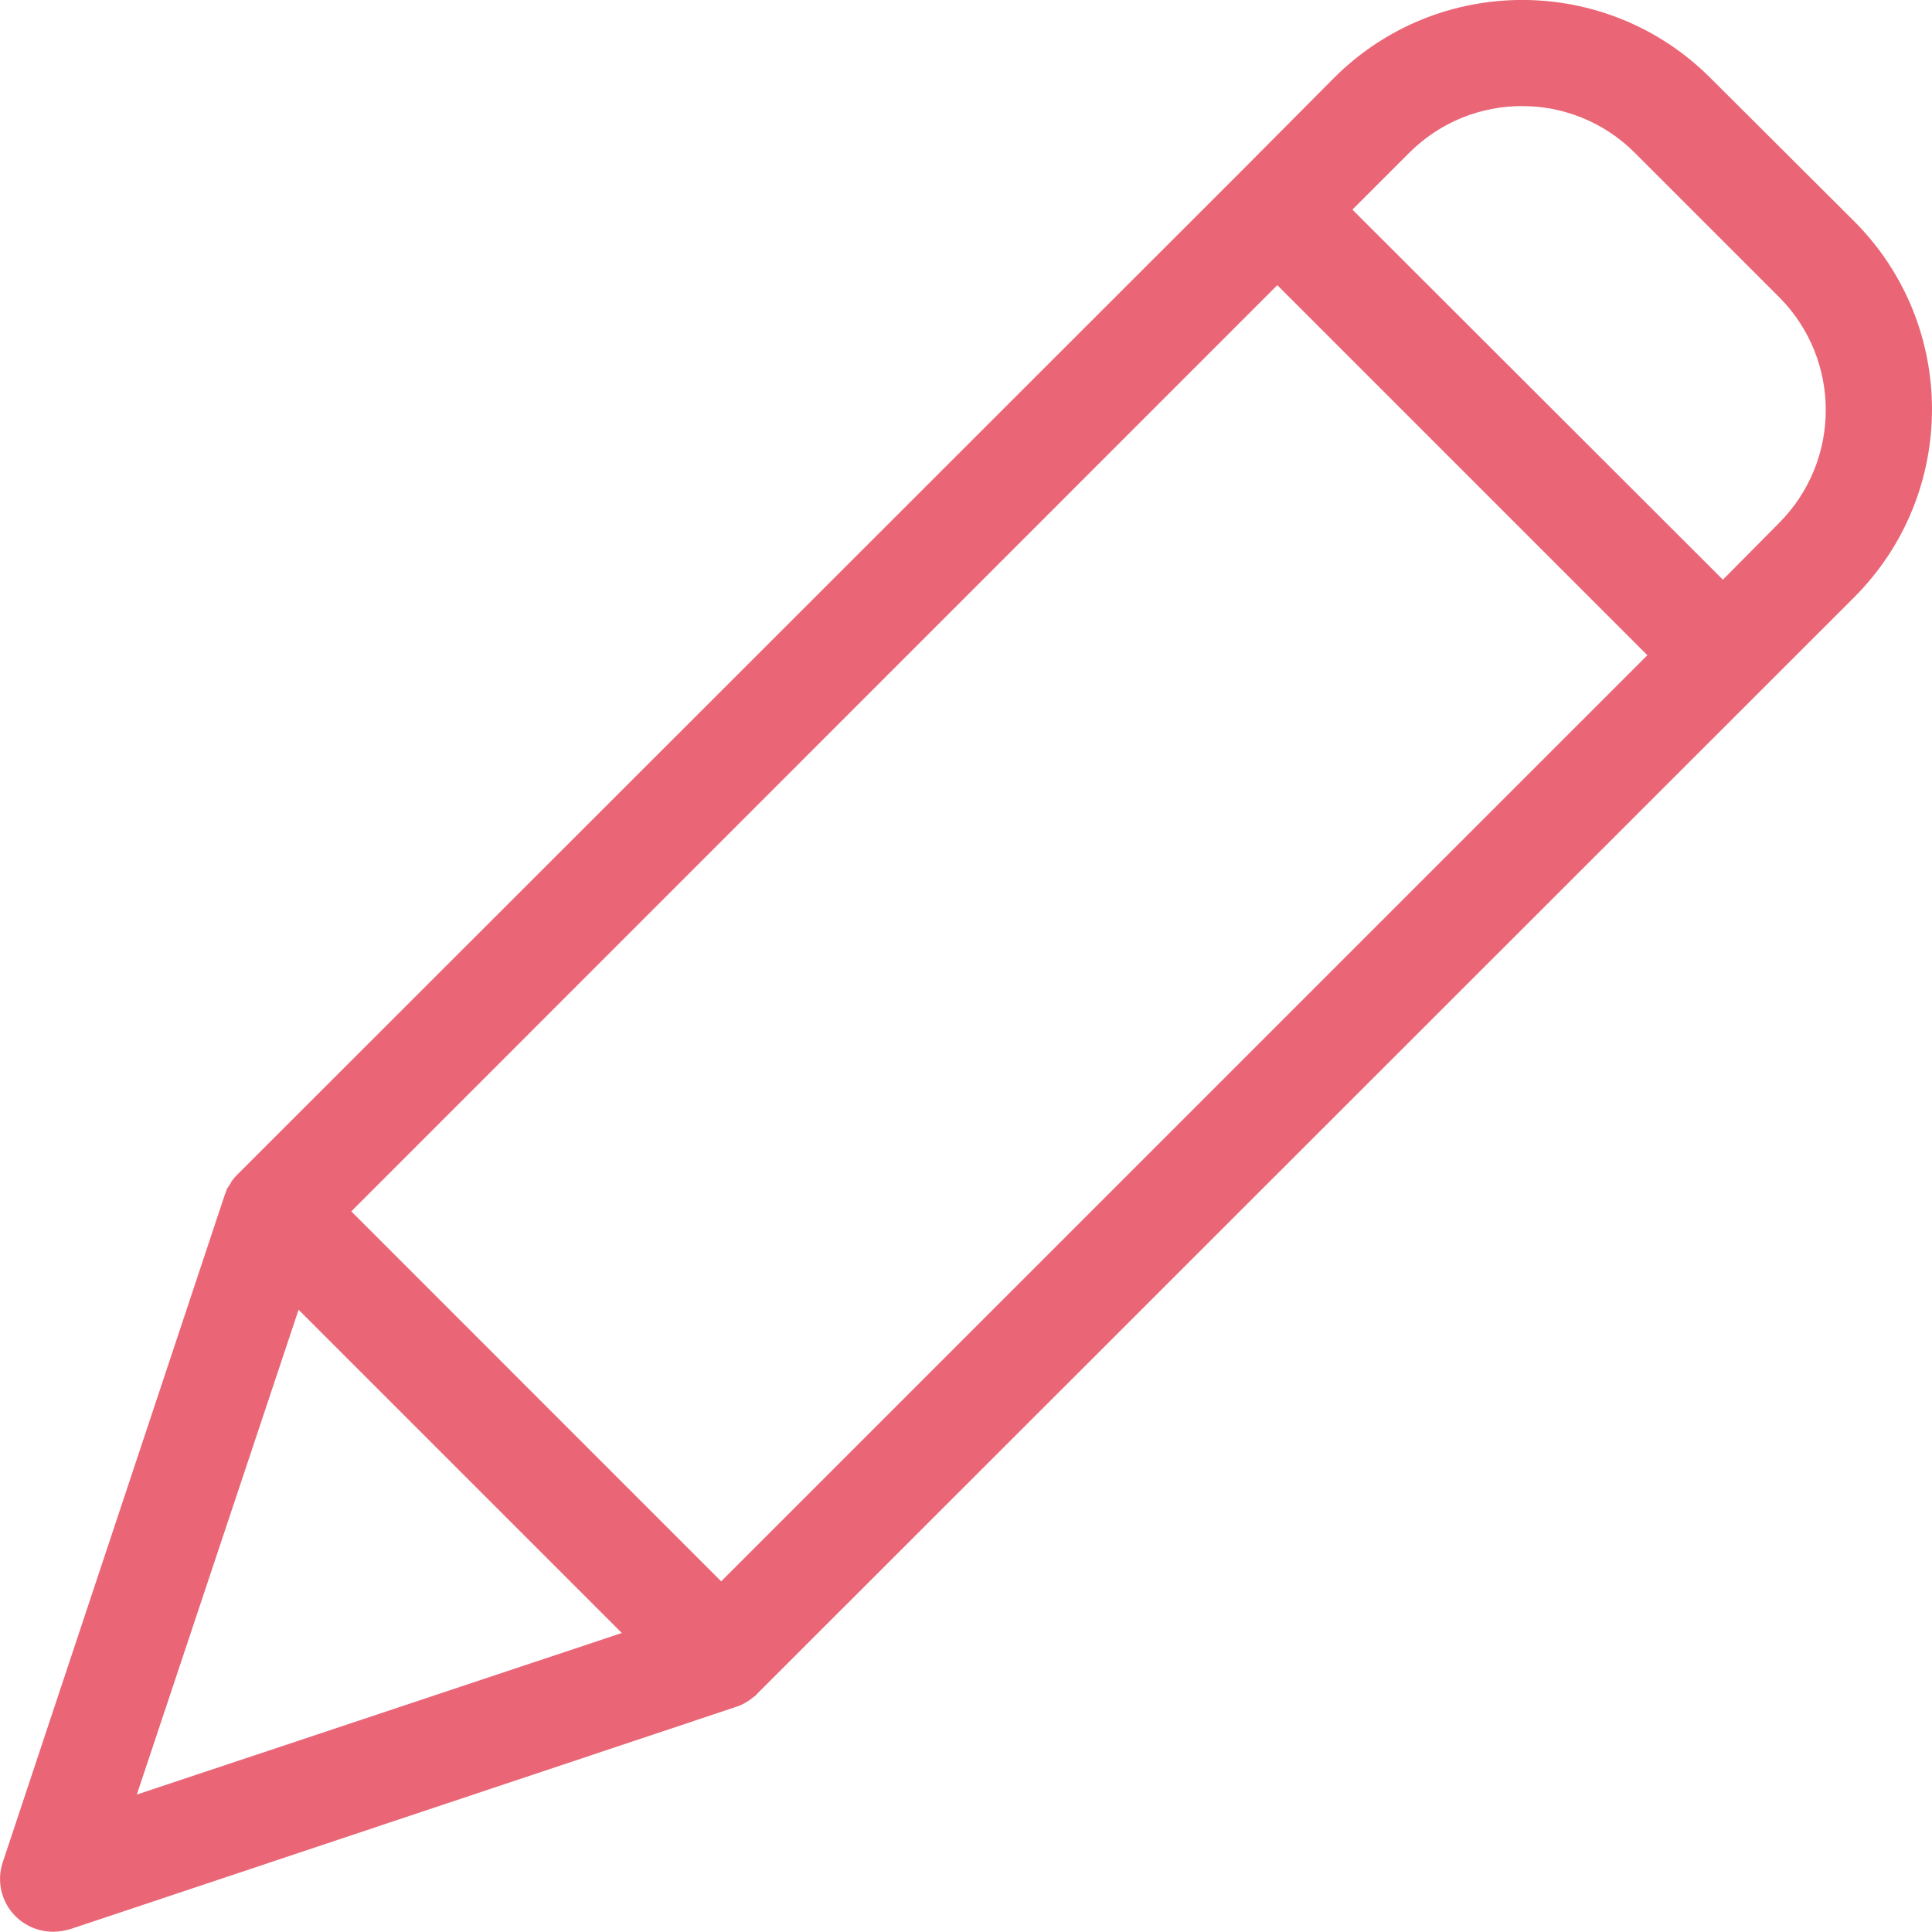
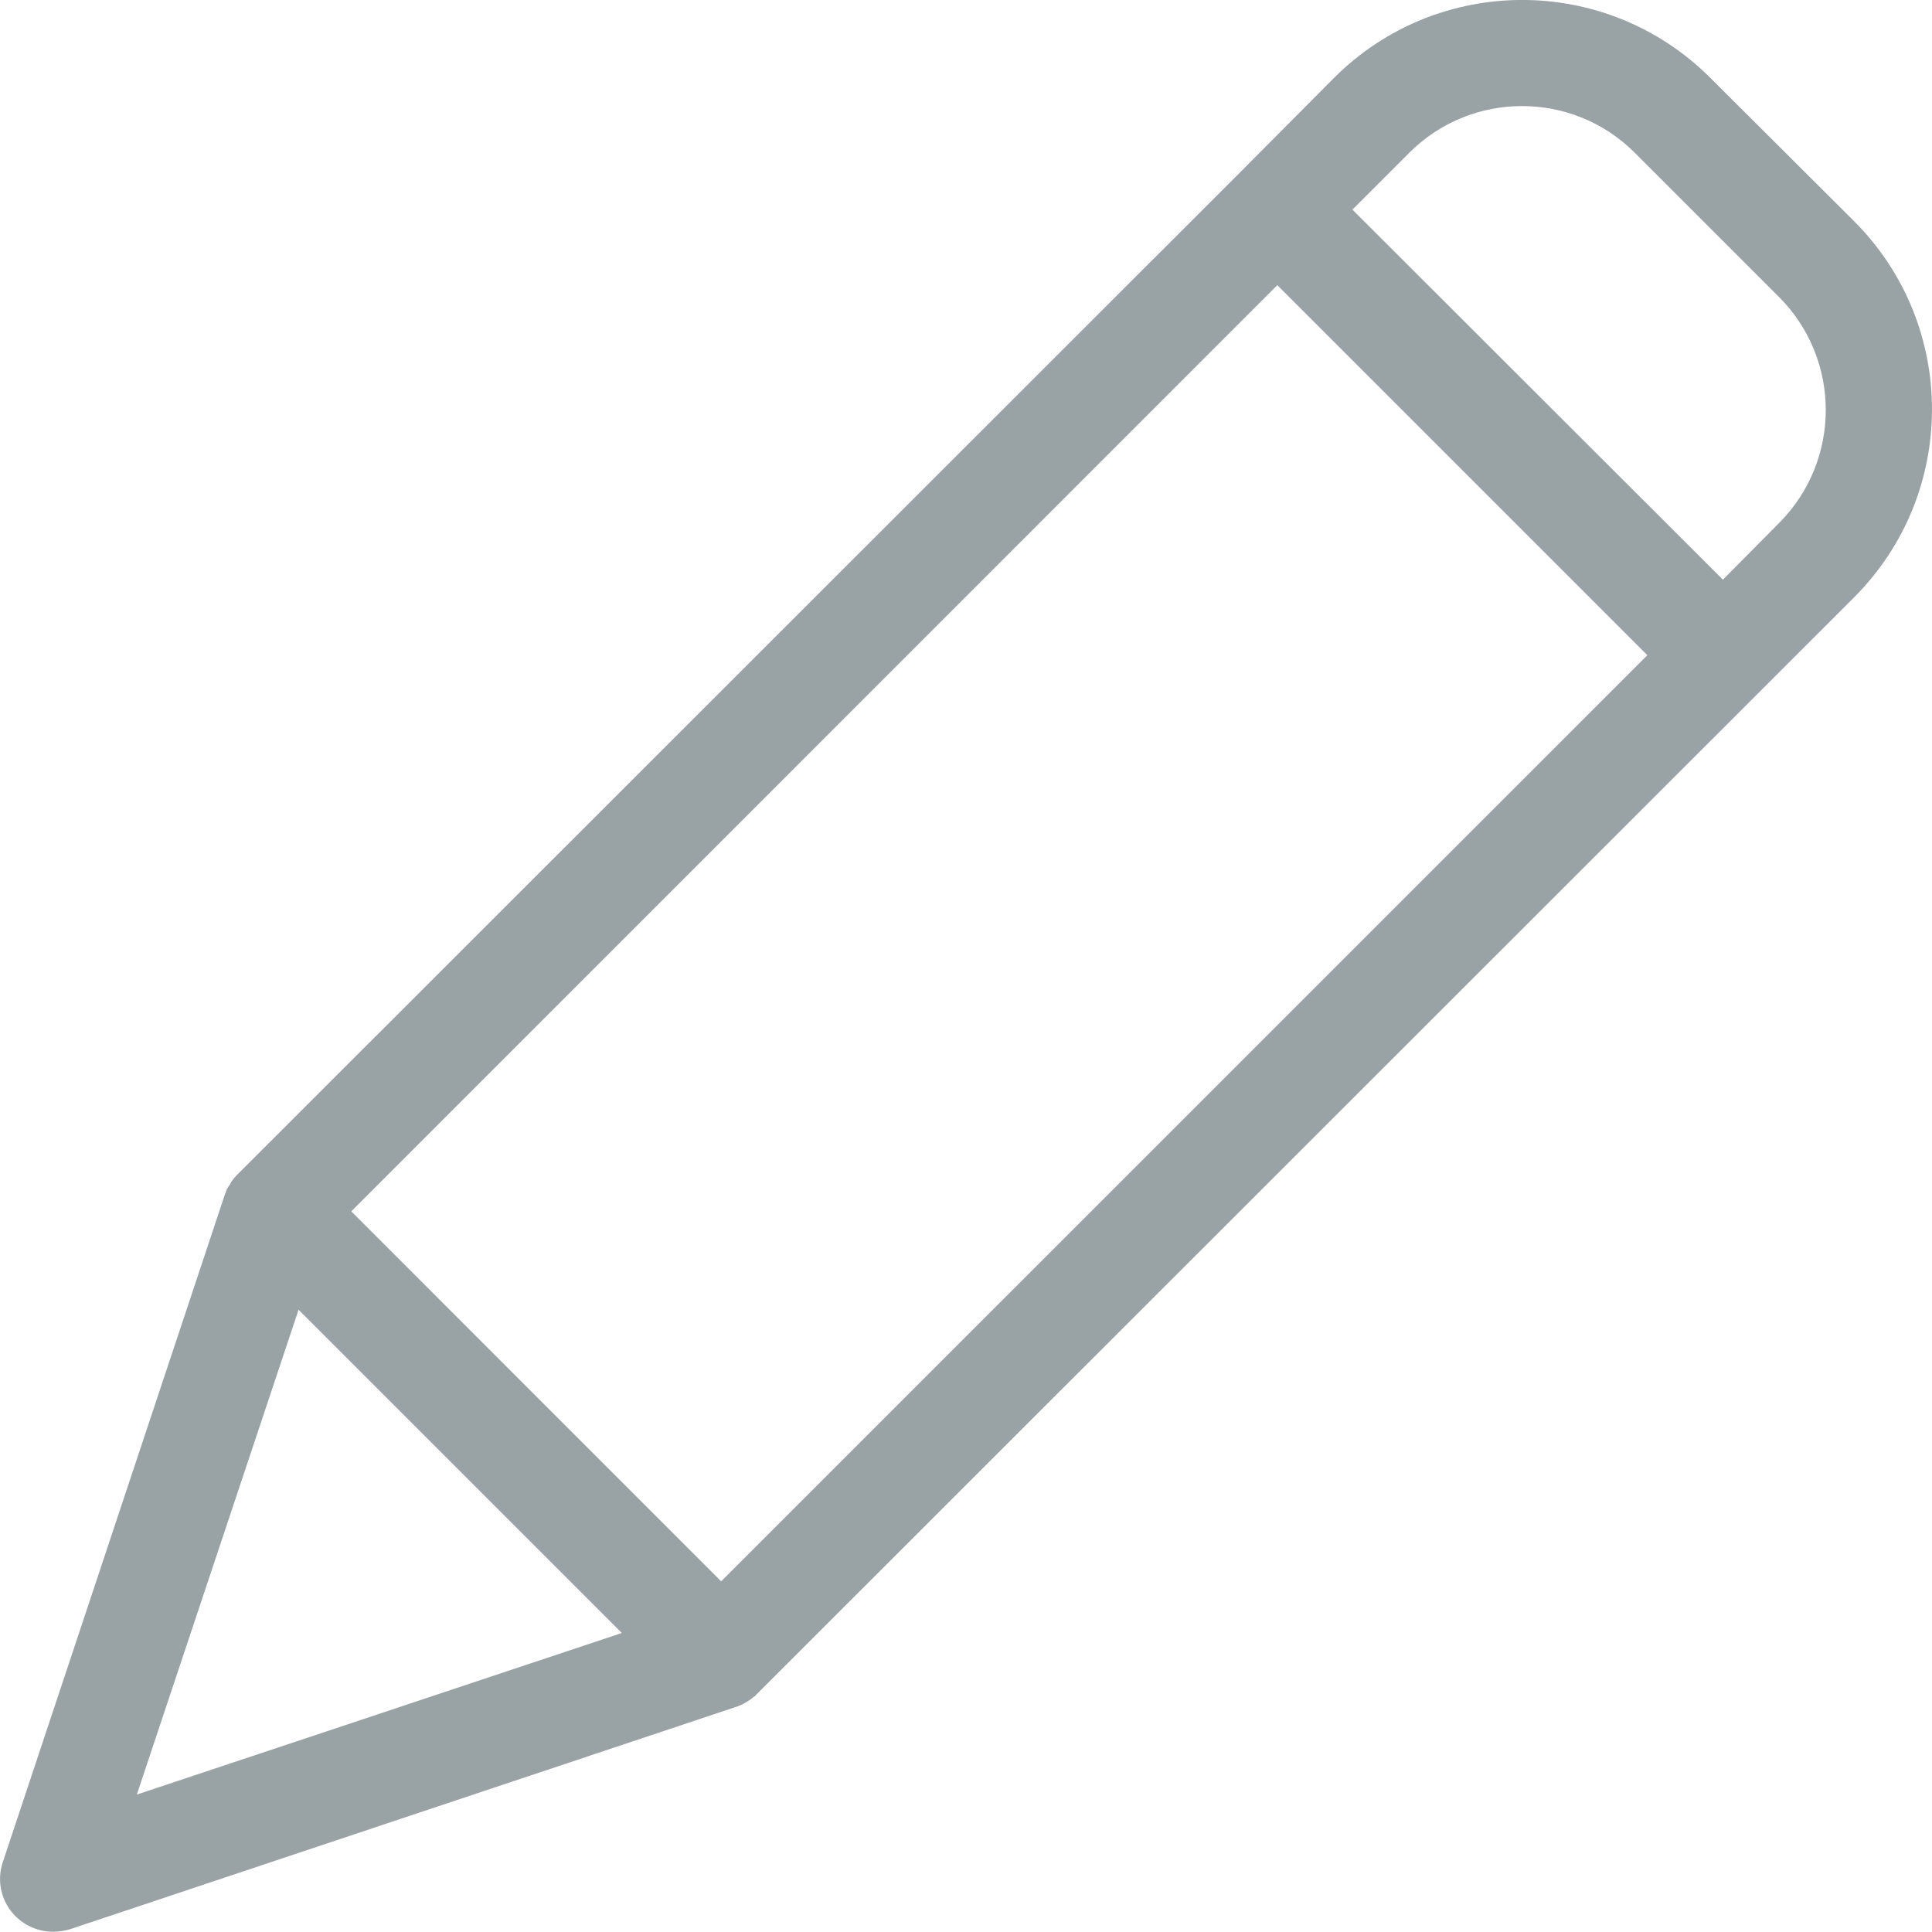
<svg xmlns="http://www.w3.org/2000/svg" width="22" height="21.998" viewBox="0 0 22 21.998">
-   <path d="M19.474.856a3.03,3.03,0,0,0-4.281,0L14.121,1.934,2.714,13.335l-.024.024c-.006.006-.006.012-.012.012-.012.018-.03.036-.042.054s-.006.006-.006.012-.018.03-.03.048-.006.012-.012.018-.012.03-.018.048-.006.006-.006.012L.032,21.175a.6.6,0,0,0,.145.617.609.609,0,0,0,.43.176.714.714,0,0,0,.194-.03l7.6-2.537c.006,0,.006,0,.012-.006a.219.219,0,0,0,.054-.024.021.021,0,0,0,.012-.006c.018-.012.042-.024.06-.037s.036-.03.055-.042.012-.006.012-.012.018-.012.024-.024L21.114,6.772a3.029,3.029,0,0,0,0-4.281ZM8.212,17.978,4,13.765,14.545,3.218l4.214,4.214ZM3.4,14.885l3.681,3.681L1.558,20.406ZM20.261,5.924l-.642.648L15.4,2.358l.648-.648a1.816,1.816,0,0,1,2.567,0l1.647,1.647A1.822,1.822,0,0,1,20.261,5.924Zm0,0" transform="translate(0 0.029)" fill="#ea6575" />
+   <path d="M19.474.856a3.03,3.03,0,0,0-4.281,0L14.121,1.934,2.714,13.335l-.024.024c-.006.006-.006.012-.012.012-.012.018-.03.036-.042.054s-.006.006-.006.012-.018.03-.03.048-.006.012-.012.018-.012.03-.018.048-.006.006-.006.012L.032,21.175a.6.6,0,0,0,.145.617.609.609,0,0,0,.43.176.714.714,0,0,0,.194-.03l7.6-2.537c.006,0,.006,0,.012-.006a.219.219,0,0,0,.054-.024.021.021,0,0,0,.012-.006c.018-.012.042-.024.06-.037s.036-.03.055-.042.012-.006.012-.012.018-.012.024-.024L21.114,6.772a3.029,3.029,0,0,0,0-4.281ZM8.212,17.978,4,13.765,14.545,3.218l4.214,4.214ZM3.4,14.885l3.681,3.681L1.558,20.406ZM20.261,5.924l-.642.648L15.4,2.358l.648-.648a1.816,1.816,0,0,1,2.567,0l1.647,1.647A1.822,1.822,0,0,1,20.261,5.924Zm0,0" transform="translate(0 0.029)" fill="#99a3a5" />
</svg>
